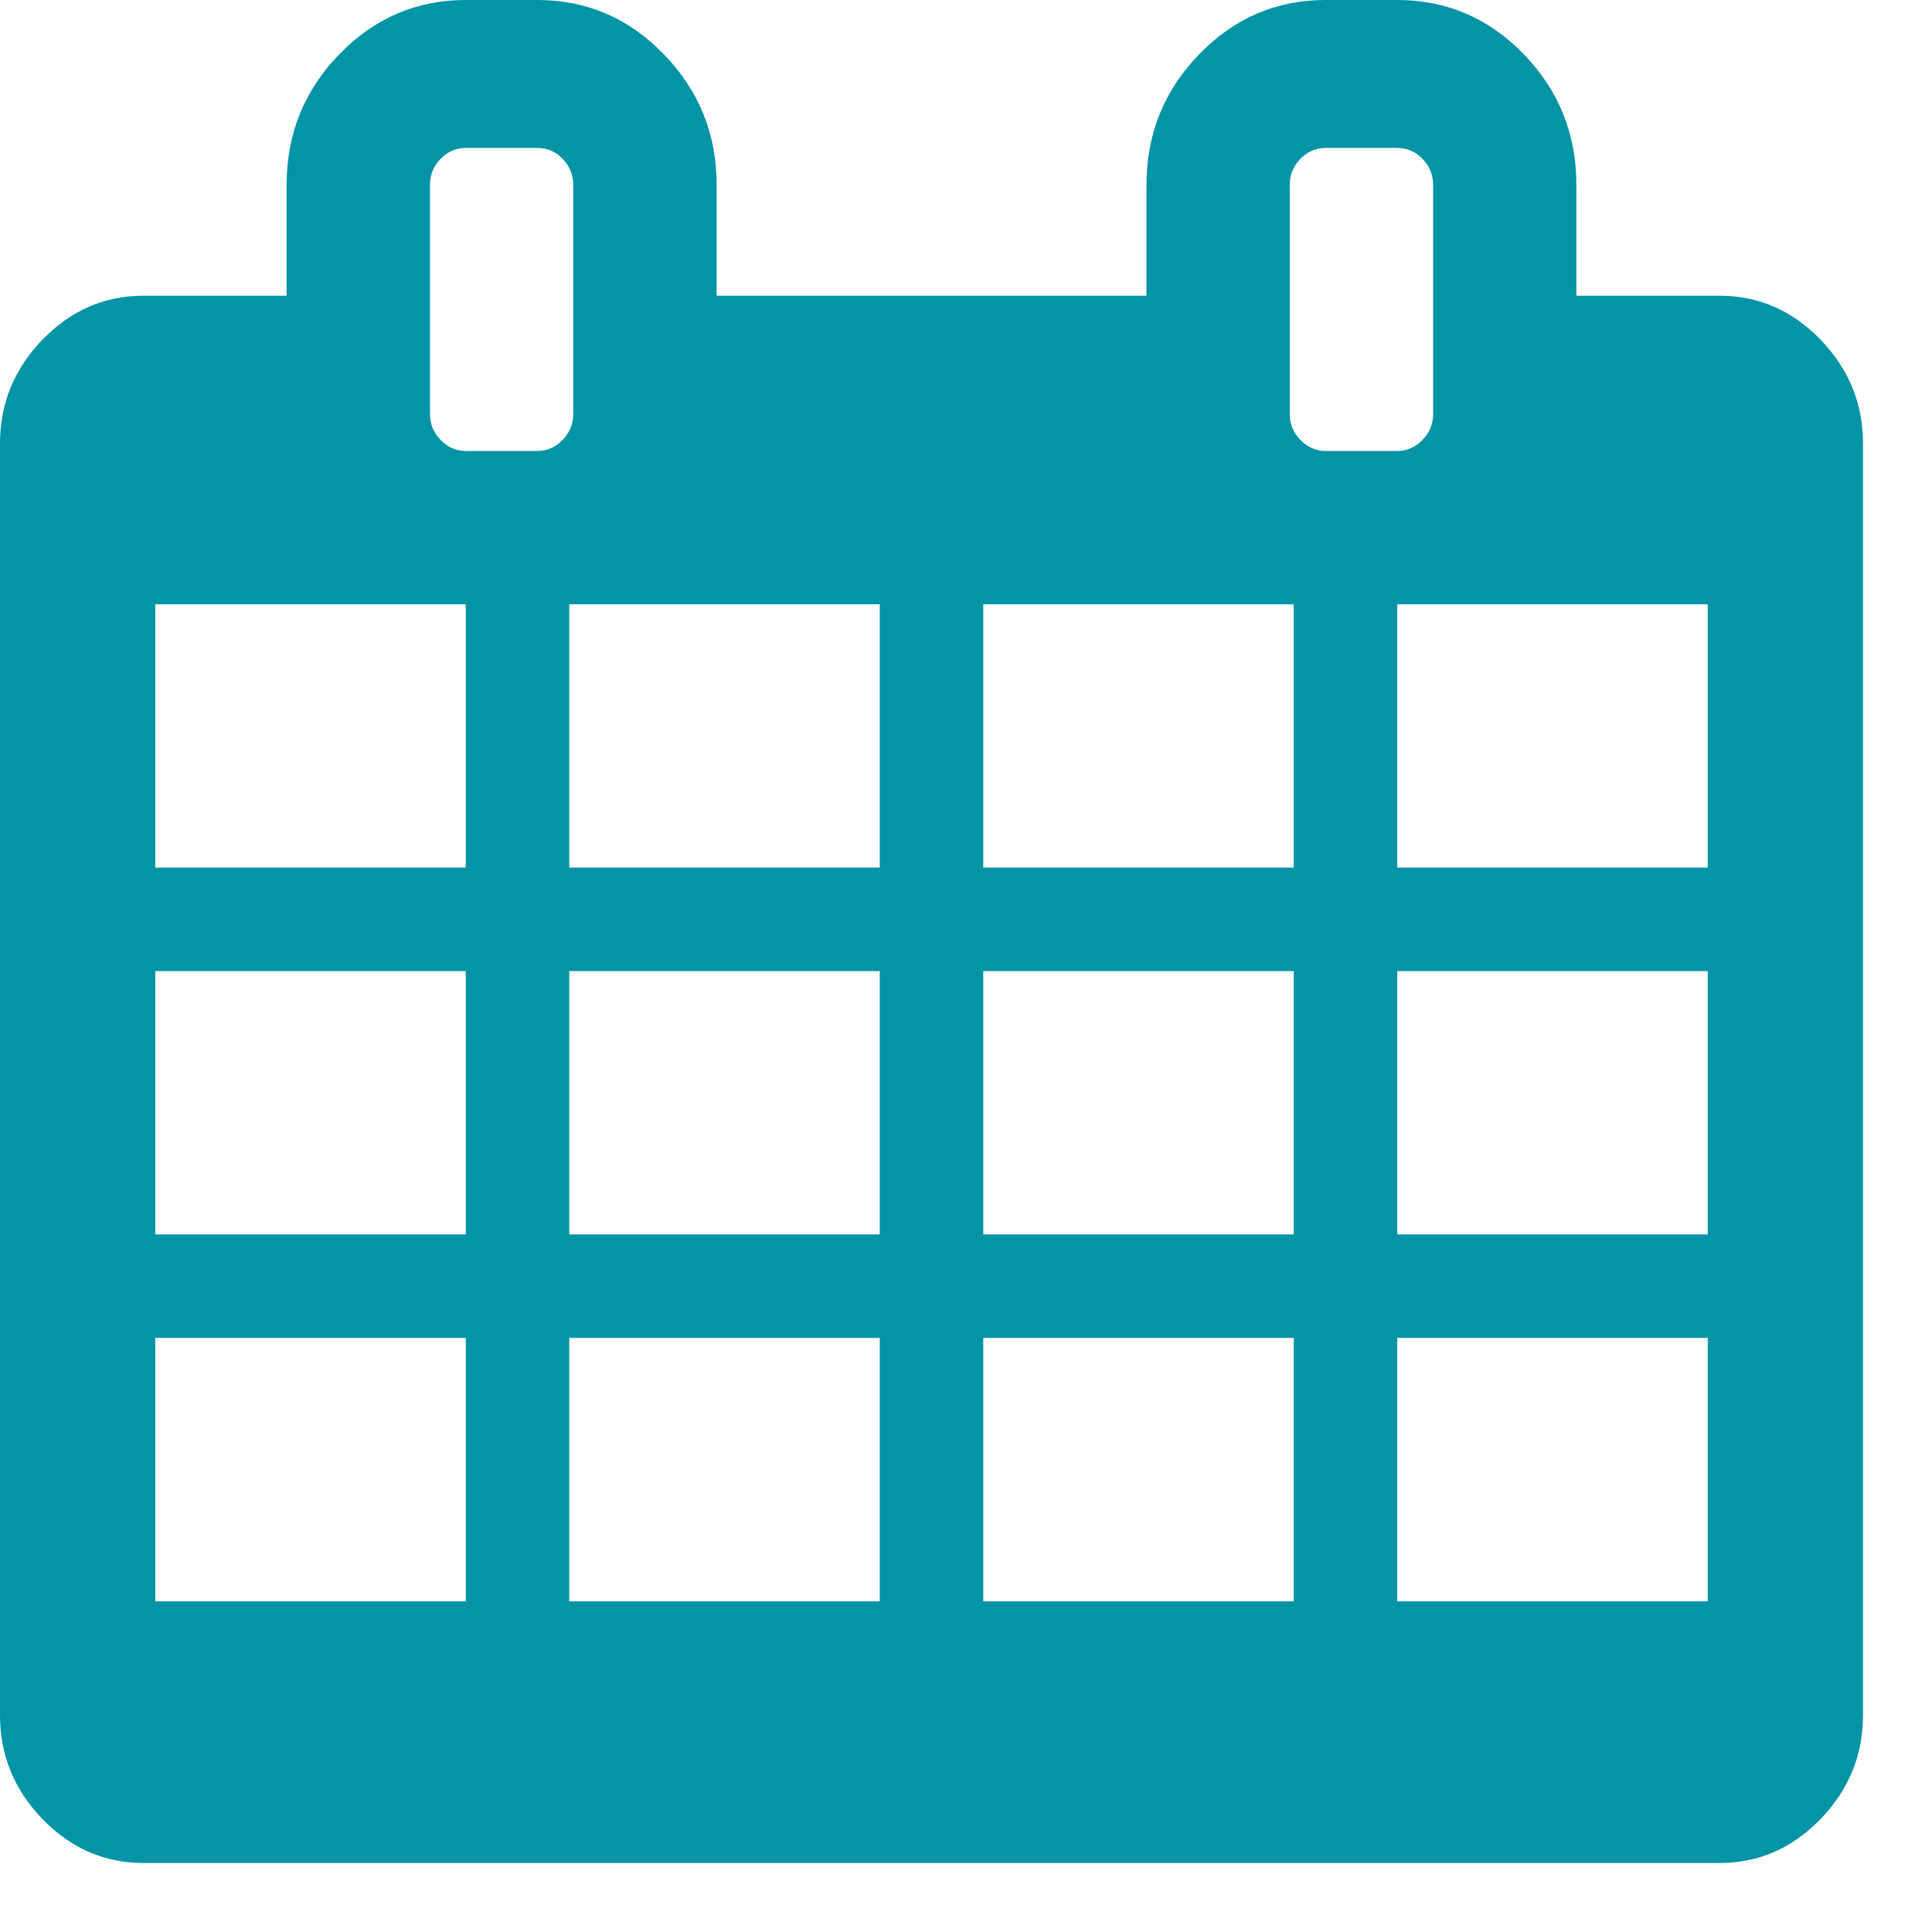
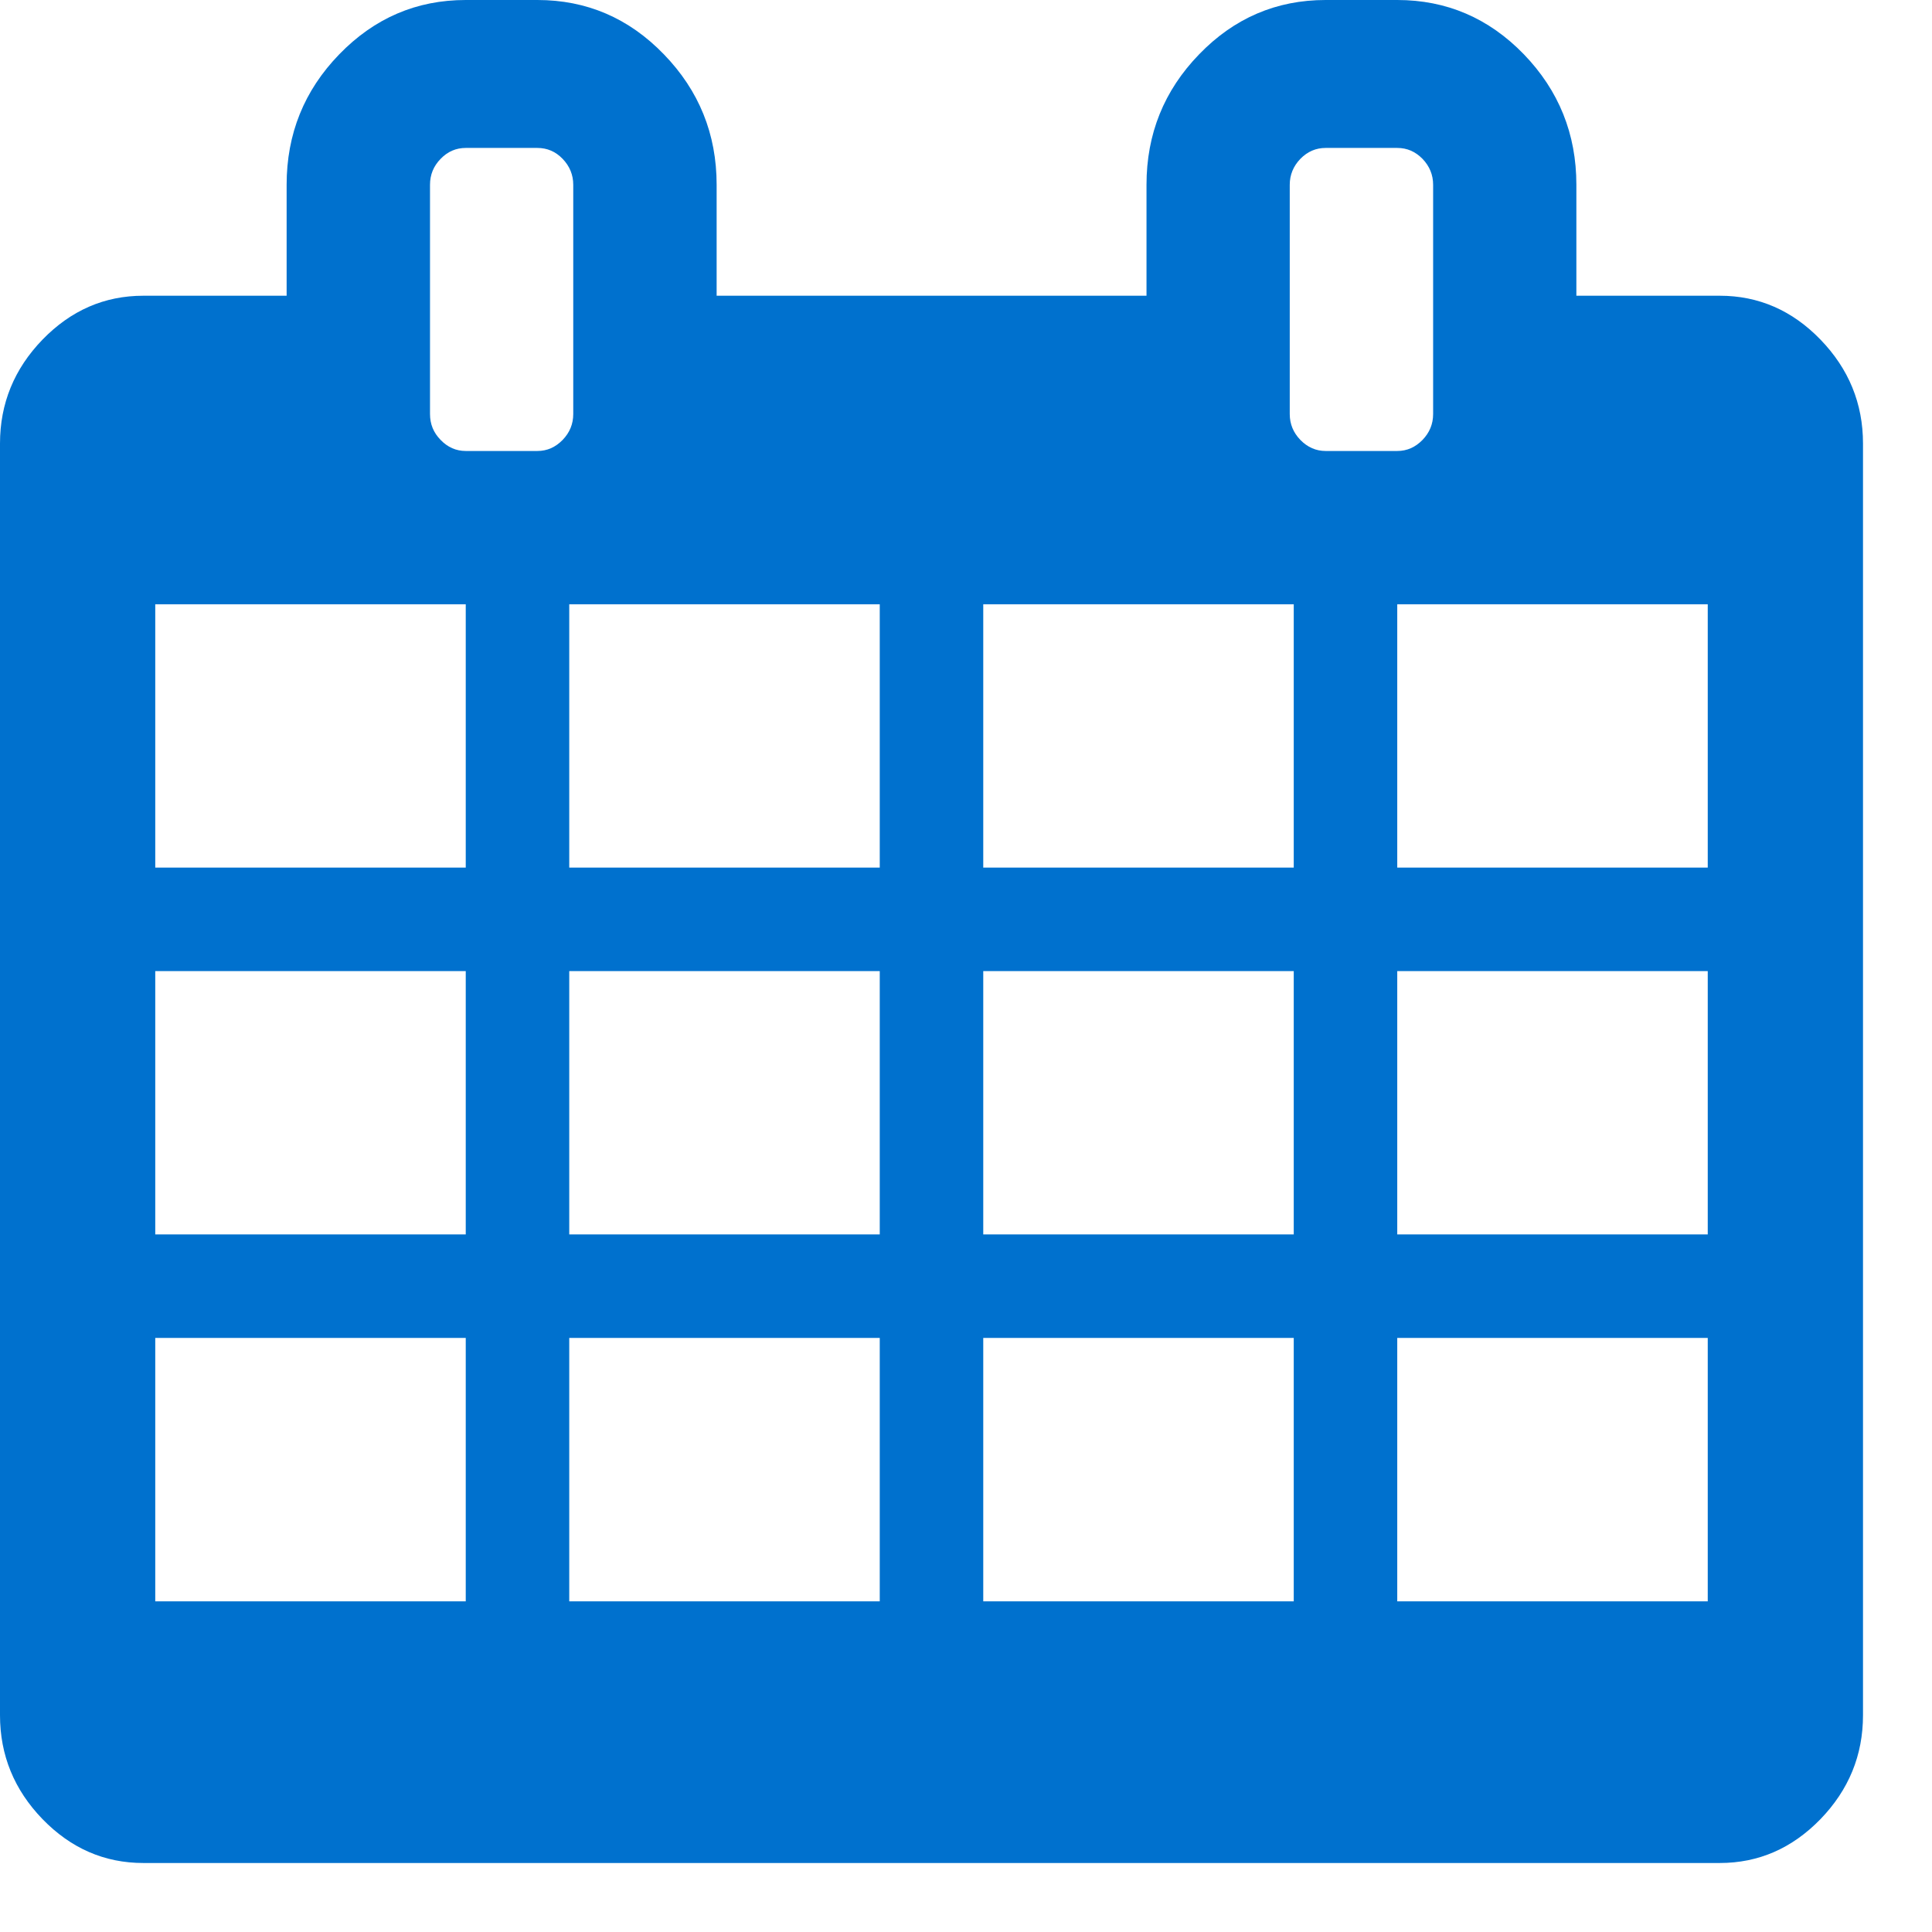
<svg xmlns="http://www.w3.org/2000/svg" width="18" height="18" viewBox="0 0 14 14" version="1.1" xml:space="preserve" style="fill-rule:evenodd;clip-rule:evenodd;stroke-linejoin:round;stroke-miterlimit:1.414;">
-   <path d="M12.462,13.5l-11.423,0c-0.282,0 -0.525,-0.106 -0.731,-0.318c-0.205,-0.212 -0.308,-0.463 -0.308,-0.753l0,-9.215c0,-0.29 0.103,-0.541 0.308,-0.753c0.206,-0.212 0.449,-0.318 0.731,-0.318l1.038,0l0,-0.804c0,-0.368 0.127,-0.683 0.381,-0.945c0.255,-0.263 0.56,-0.394 0.917,-0.394l0.519,0c0.357,0 0.663,0.131 0.917,0.394c0.254,0.262 0.382,0.577 0.382,0.945l0,0.804l3.115,0l0,-0.804c0,-0.368 0.127,-0.683 0.381,-0.945c0.254,-0.263 0.56,-0.394 0.917,-0.394l0.519,0c0.357,0 0.663,0.131 0.917,0.393c0.254,0.263 0.381,0.578 0.381,0.946l0,0.804l1.039,0c0.281,0 0.525,0.106 0.73,0.318c0.205,0.212 0.308,0.463 0.308,0.753l0,9.215c0,0.29 -0.103,0.541 -0.308,0.753c-0.206,0.212 -0.449,0.318 -0.73,0.318Zm-0.087,-3.805l-2.25,0l0,1.909l2.25,0l0,-1.909Zm-6,0l-2.25,0l0,1.909l2.25,0l0,-1.909Zm-3,0l-2.25,0l0,1.909l2.25,0l0,-1.909Zm6,0l-2.25,0l0,1.909l2.25,0l0,-1.909Zm3,-2.658l-2.25,0l0,1.908l2.25,0l0,-1.908Zm-6,0l-2.25,0l0,1.908l2.25,0l0,-1.908Zm-3,0l-2.25,0l0,1.908l2.25,0l0,-1.908Zm6,0l-2.25,0l0,1.908l2.25,0l0,-1.908Zm3,-2.658l-2.25,0l0,1.908l2.25,0l0,-1.908Zm-6,0l-2.25,0l0,1.908l2.25,0l0,-1.908Zm-3,0l-2.25,0l0,1.908l2.25,0l0,-1.908Zm6,0l-2.25,0l0,1.908l2.25,0l0,-1.908Zm-5.481,-3.307l-0.519,0c-0.07,0 -0.131,0.026 -0.182,0.079c-0.052,0.053 -0.077,0.116 -0.077,0.188l0,1.661c0,0.073 0.025,0.135 0.077,0.188c0.051,0.053 0.112,0.08 0.182,0.08l0.519,0c0.071,0 0.131,-0.027 0.183,-0.08c0.051,-0.053 0.077,-0.115 0.077,-0.188l0,-1.661c0,-0.072 -0.026,-0.135 -0.077,-0.188c-0.051,-0.053 -0.112,-0.079 -0.183,-0.079Zm6.231,0l-0.519,0c-0.07,0 -0.131,0.026 -0.183,0.079c-0.051,0.053 -0.077,0.116 -0.077,0.188l0,1.661c0,0.073 0.026,0.135 0.077,0.188c0.052,0.053 0.113,0.08 0.183,0.08l0.519,0c0.071,0 0.131,-0.027 0.183,-0.08c0.051,-0.053 0.077,-0.115 0.077,-0.188l0,-1.661c0,-0.072 -0.026,-0.135 -0.077,-0.188c-0.052,-0.053 -0.112,-0.079 -0.183,-0.079Z" style="fill:#0394a6;fill-rule:nonzero;" />
+   <path d="M12.462,13.5l-11.423,0c-0.282,0 -0.525,-0.106 -0.731,-0.318c-0.205,-0.212 -0.308,-0.463 -0.308,-0.753l0,-9.215c0,-0.29 0.103,-0.541 0.308,-0.753c0.206,-0.212 0.449,-0.318 0.731,-0.318l1.038,0l0,-0.804c0,-0.368 0.127,-0.683 0.381,-0.945c0.255,-0.263 0.56,-0.394 0.917,-0.394l0.519,0c0.357,0 0.663,0.131 0.917,0.394c0.254,0.262 0.382,0.577 0.382,0.945l0,0.804l3.115,0l0,-0.804c0,-0.368 0.127,-0.683 0.381,-0.945c0.254,-0.263 0.56,-0.394 0.917,-0.394l0.519,0c0.357,0 0.663,0.131 0.917,0.393c0.254,0.263 0.381,0.578 0.381,0.946l0,0.804l1.039,0c0.281,0 0.525,0.106 0.73,0.318c0.205,0.212 0.308,0.463 0.308,0.753l0,9.215c0,0.29 -0.103,0.541 -0.308,0.753c-0.206,0.212 -0.449,0.318 -0.73,0.318Zm-0.087,-3.805l-2.25,0l0,1.909l2.25,0l0,-1.909Zm-6,0l-2.25,0l0,1.909l2.25,0l0,-1.909Zm-3,0l-2.25,0l0,1.909l2.25,0l0,-1.909Zm6,0l-2.25,0l0,1.909l2.25,0l0,-1.909Zm3,-2.658l-2.25,0l0,1.908l2.25,0l0,-1.908Zm-6,0l-2.25,0l0,1.908l2.25,0l0,-1.908Zm-3,0l-2.25,0l0,1.908l2.25,0l0,-1.908Zm6,0l-2.25,0l0,1.908l2.25,0l0,-1.908Zm3,-2.658l-2.25,0l0,1.908l2.25,0l0,-1.908Zm-6,0l-2.25,0l0,1.908l2.25,0l0,-1.908Zm-3,0l-2.25,0l0,1.908l2.25,0l0,-1.908Zm6,0l-2.25,0l0,1.908l2.25,0l0,-1.908Zm-5.481,-3.307l-0.519,0c-0.07,0 -0.131,0.026 -0.182,0.079c-0.052,0.053 -0.077,0.116 -0.077,0.188l0,1.661c0,0.073 0.025,0.135 0.077,0.188c0.051,0.053 0.112,0.08 0.182,0.08l0.519,0c0.071,0 0.131,-0.027 0.183,-0.08c0.051,-0.053 0.077,-0.115 0.077,-0.188l0,-1.661c0,-0.072 -0.026,-0.135 -0.077,-0.188c-0.051,-0.053 -0.112,-0.079 -0.183,-0.079Zm6.231,0l-0.519,0c-0.07,0 -0.131,0.026 -0.183,0.079c-0.051,0.053 -0.077,0.116 -0.077,0.188l0,1.661c0,0.073 0.026,0.135 0.077,0.188c0.052,0.053 0.113,0.08 0.183,0.08l0.519,0c0.071,0 0.131,-0.027 0.183,-0.08c0.051,-0.053 0.077,-0.115 0.077,-0.188l0,-1.661c0,-0.072 -0.026,-0.135 -0.077,-0.188c-0.052,-0.053 -0.112,-0.079 -0.183,-0.079Z" style="fill:#0071CE;fill-rule:nonzero;" />
</svg>
